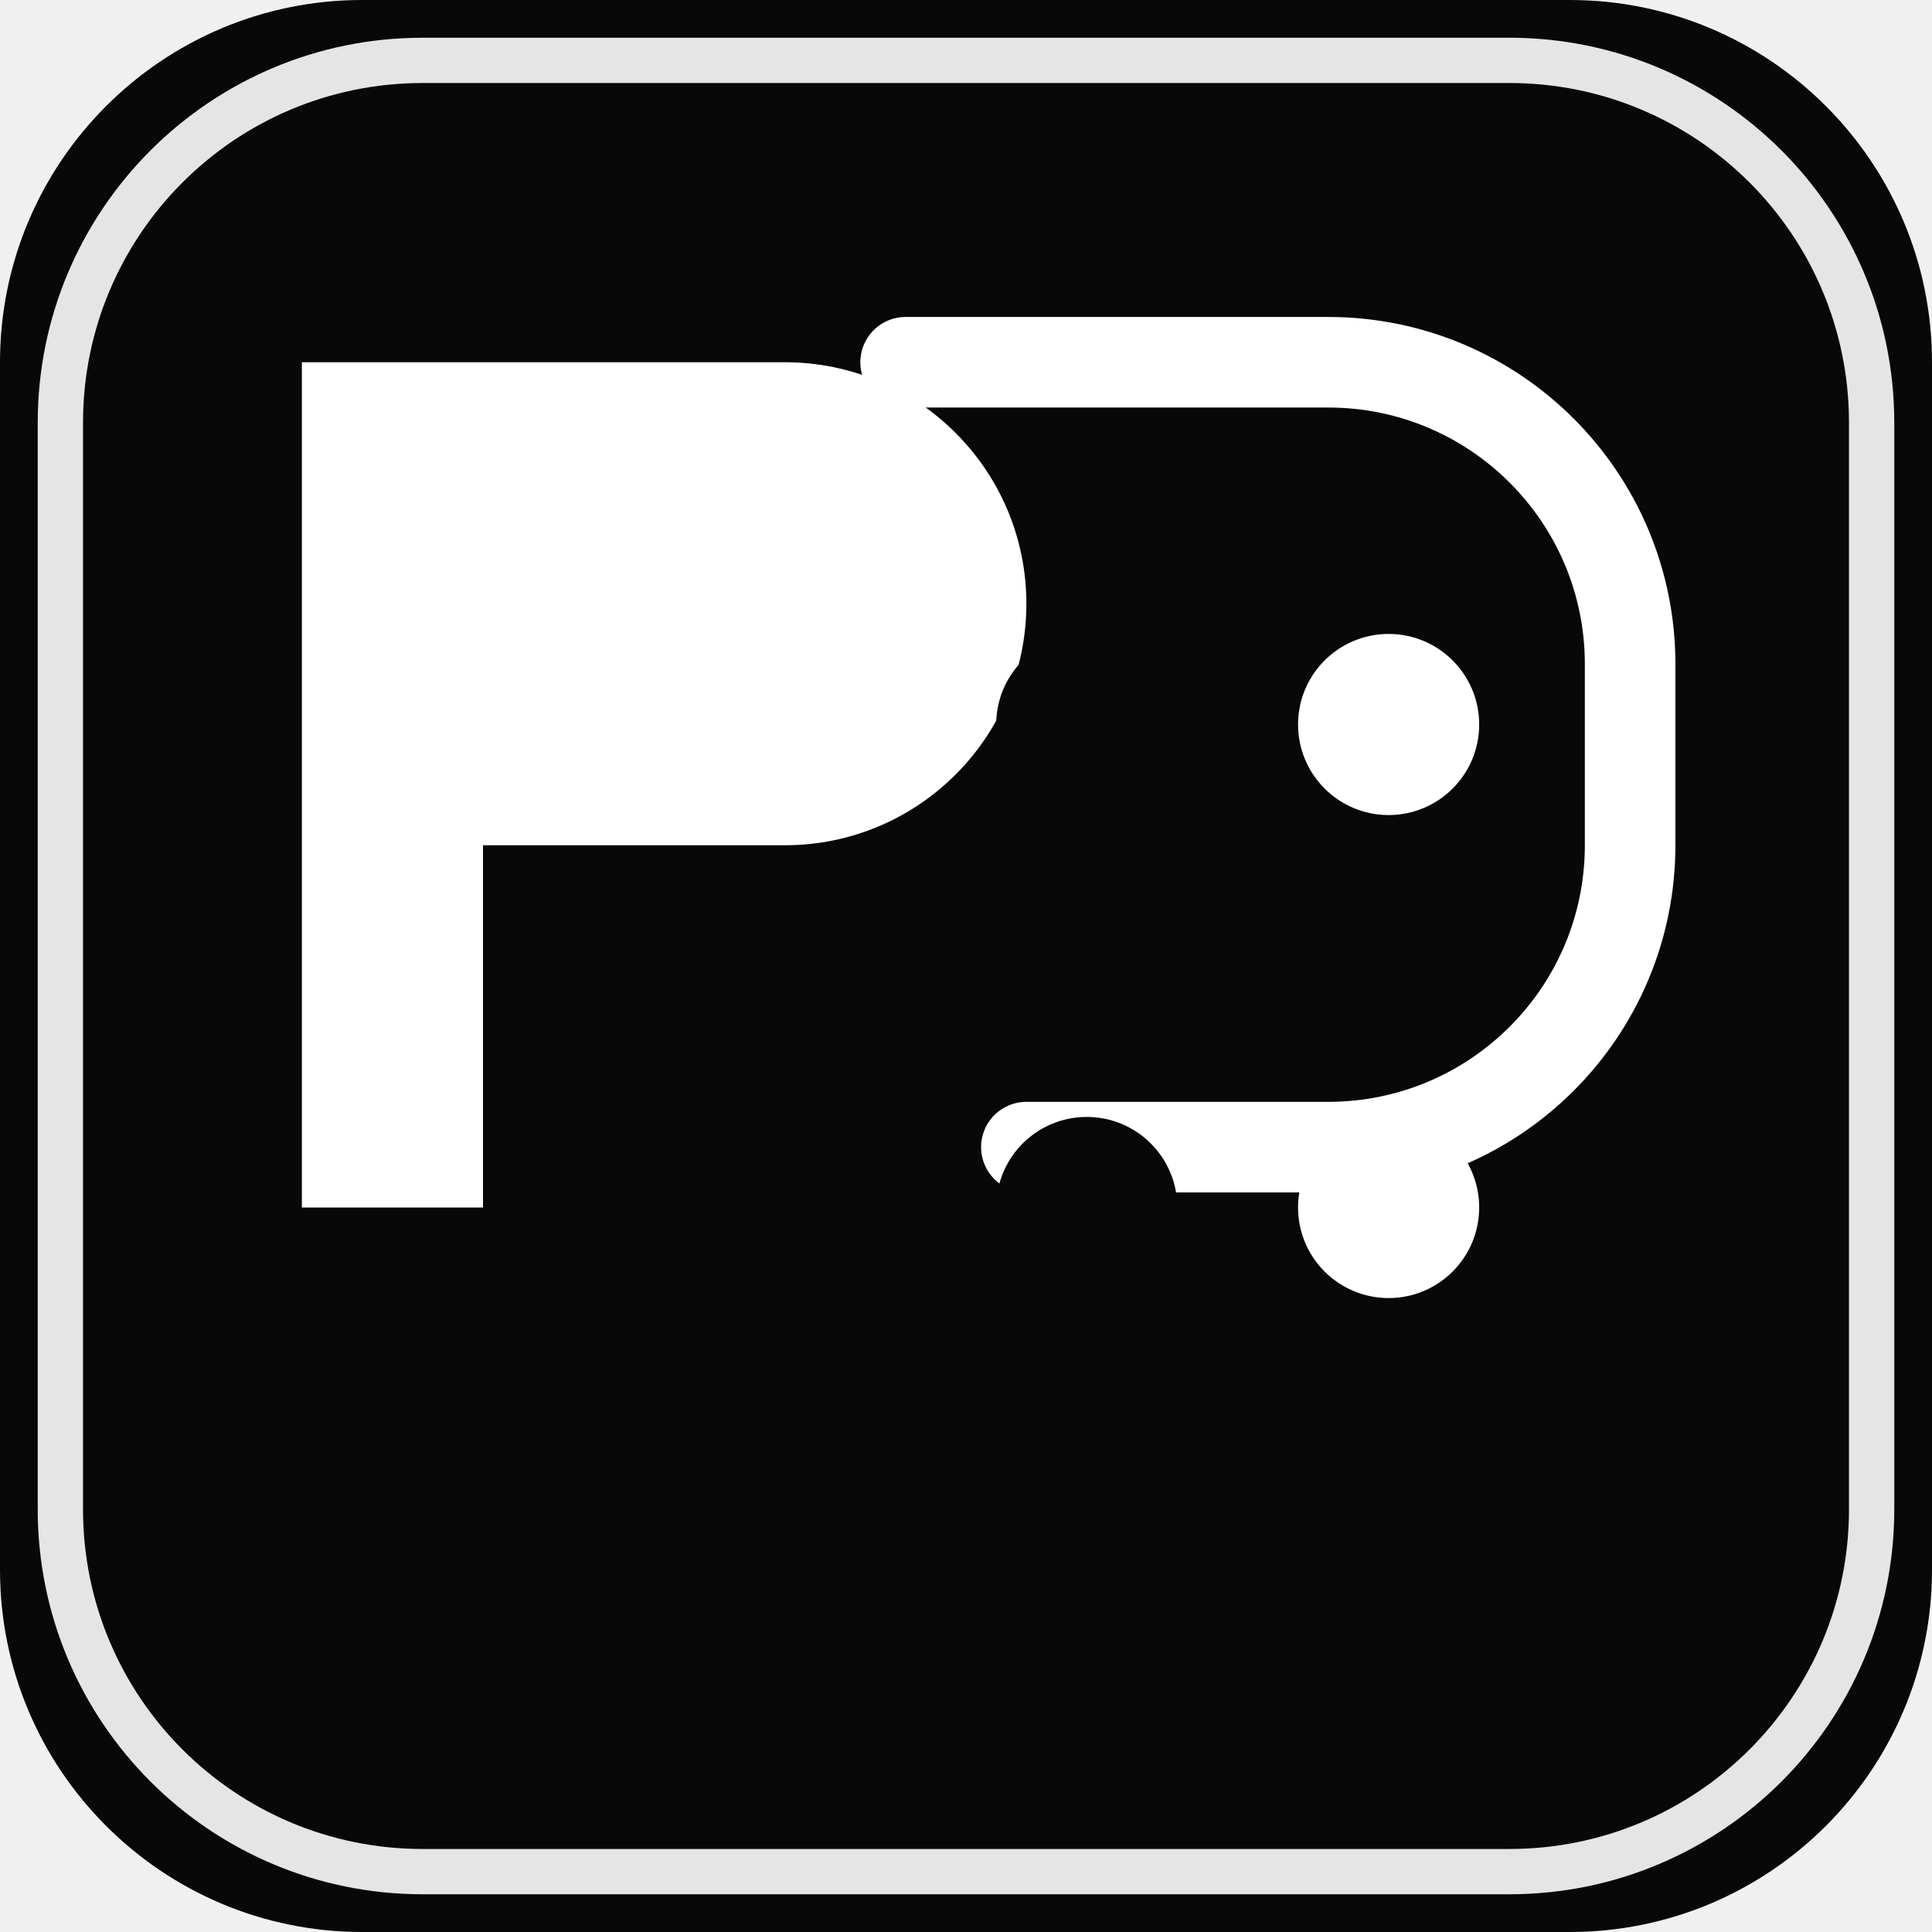
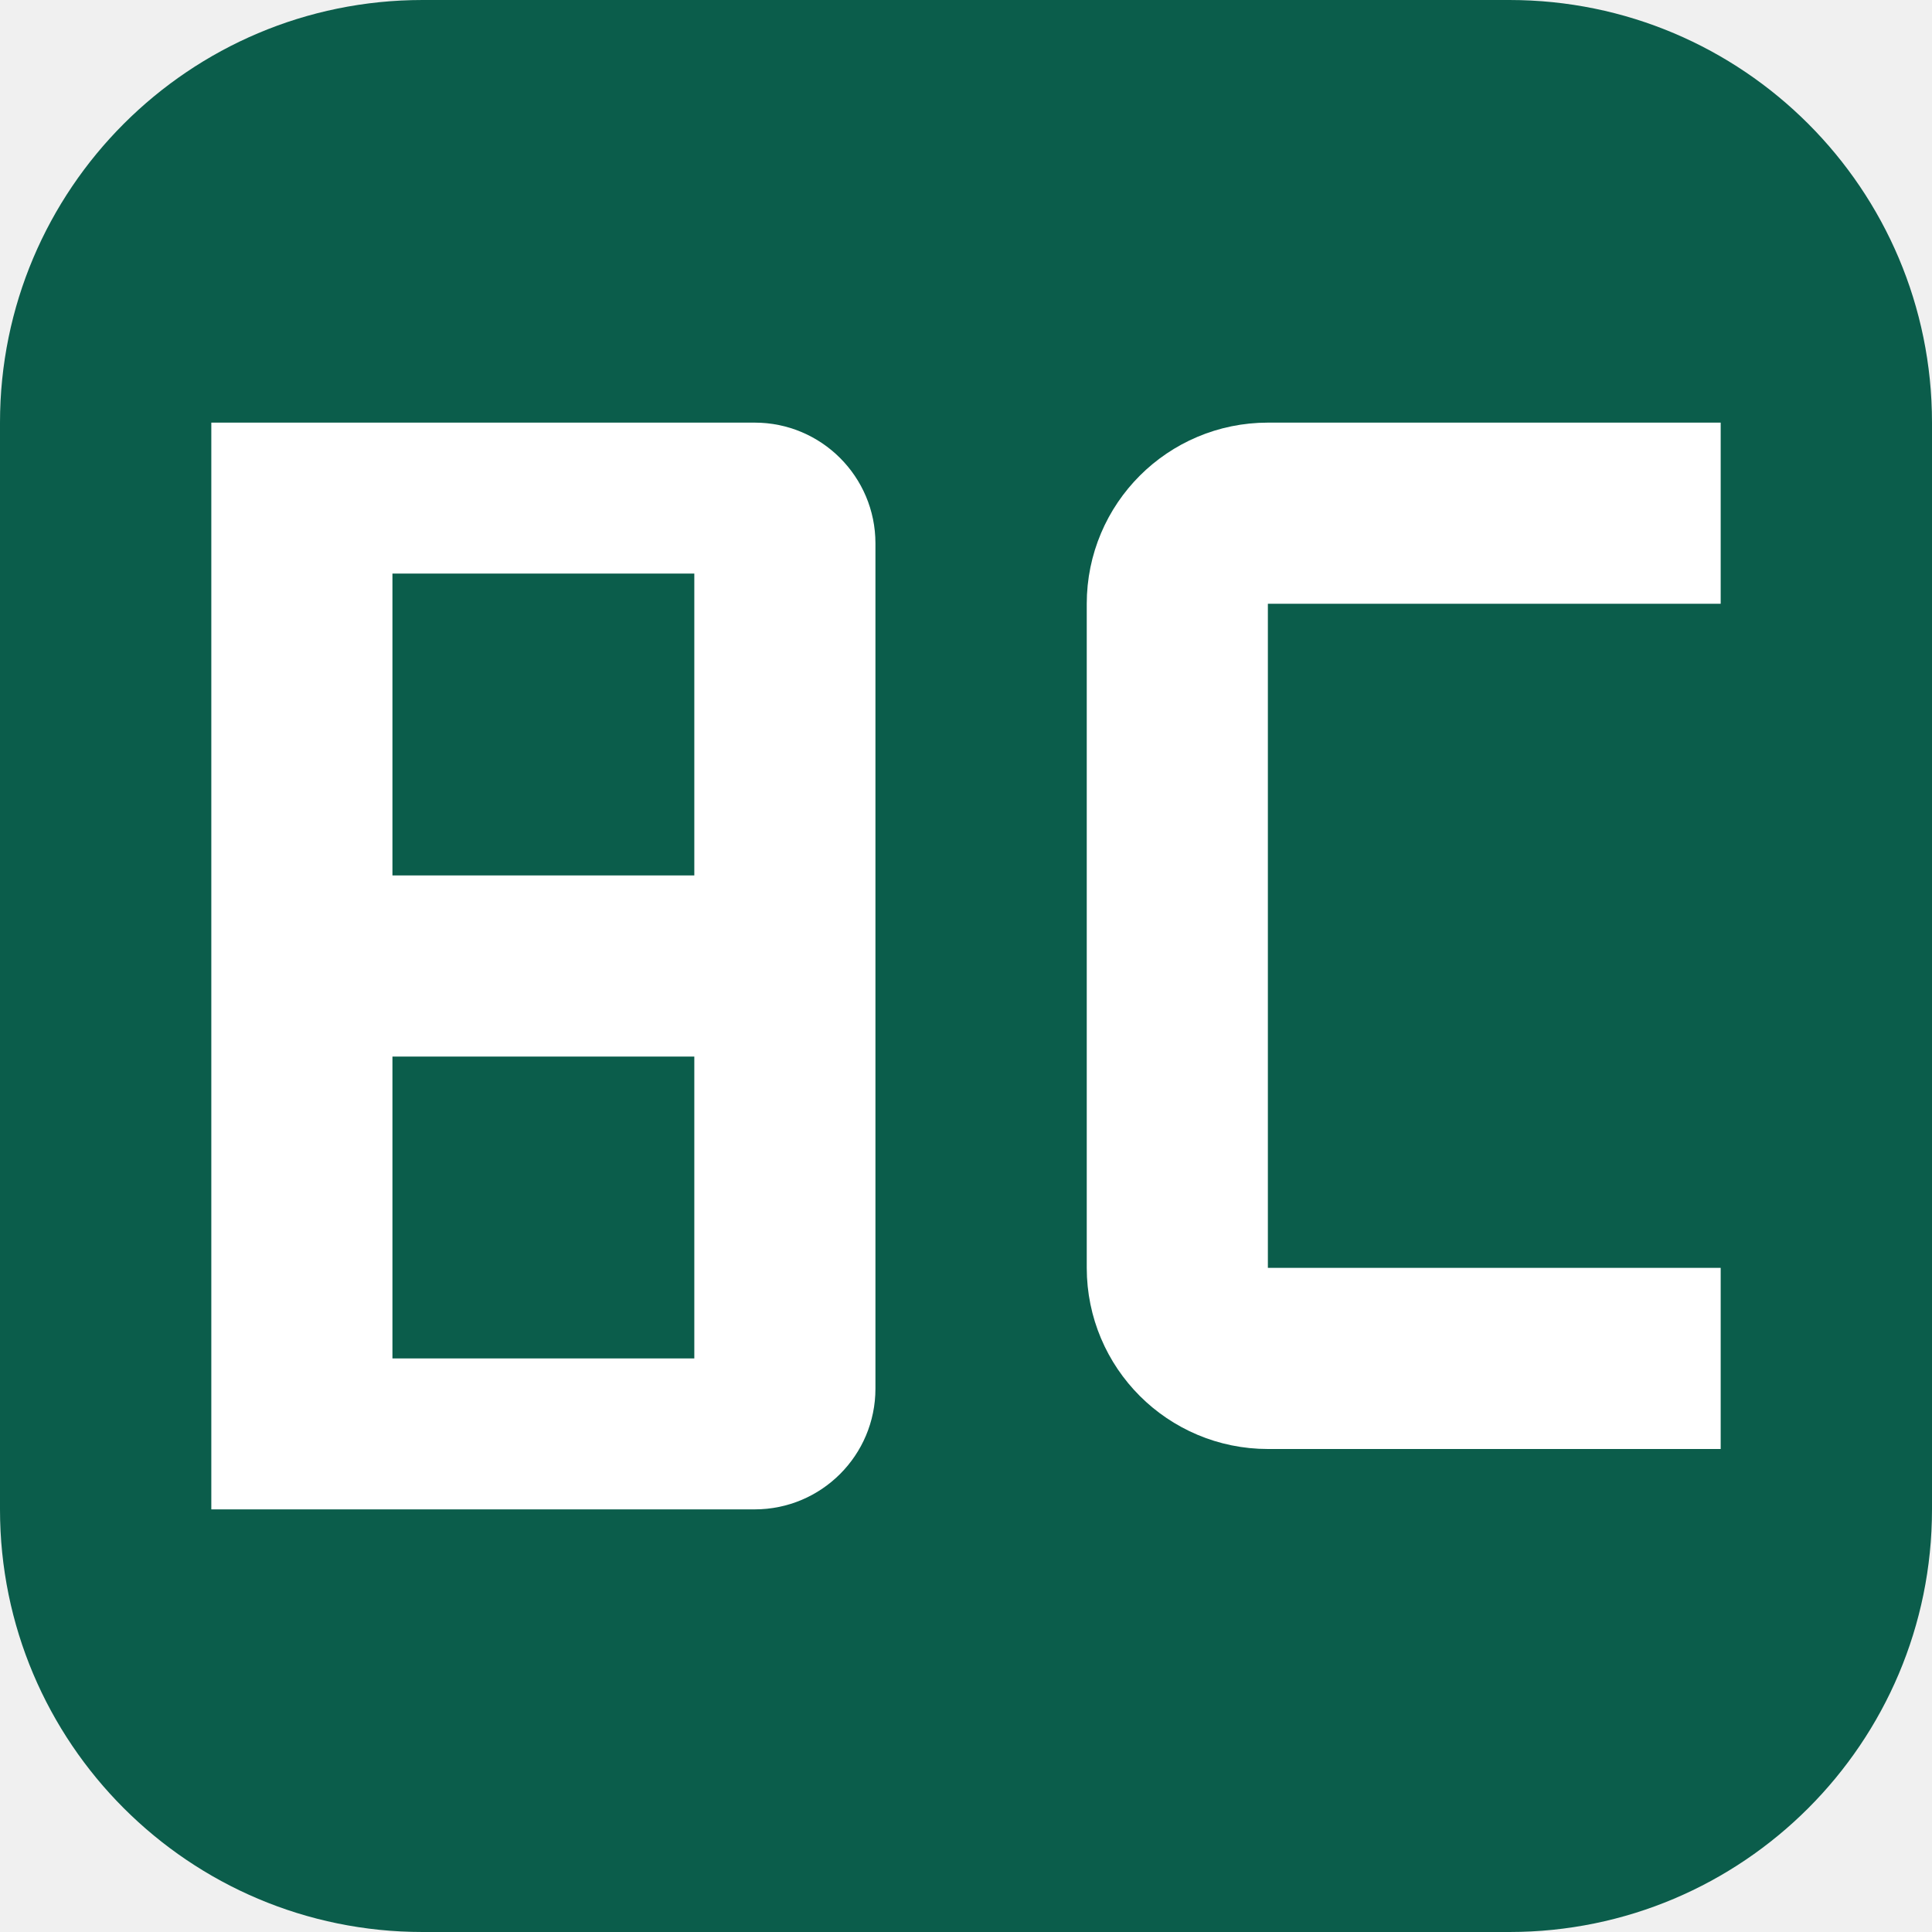
- <svg xmlns="http://www.w3.org/2000/svg" viewBox="0 0 64 64" role="img" aria-label="BloomCore Technologies mark">
-   <rect width="64" height="64" rx="12" fill="#080808" />
-   <rect x="2" y="2" width="60" height="60" rx="12" fill="none" stroke="#E5E5E5" stroke-width="1.5" />
-   <path d="M16 12h10a8 8 0 0 1 0 16h-10v12h-6v-28z" fill="#FFFFFF" />
-   <path d="M30 12h14a10 10 0 0 1 10 10v6a10 10 0 0 1-10 10H34" fill="none" stroke="#FFFFFF" stroke-width="3" stroke-linecap="round" />
-   <circle cx="46" cy="24" r="3" fill="#FFFFFF" />
-   <circle cx="46" cy="40" r="3" fill="#FFFFFF" />
-   <circle cx="36" cy="24" r="3" fill="#080808" />
-   <circle cx="36" cy="40" r="3" fill="#080808" />
+ <svg xmlns="http://www.w3.org/2000/svg" viewBox="0 0 64 64" width="64" height="64" role="img" aria-label="BloomCore Technologies monogram">
+   <rect width="64" height="64" rx="14" fill="#0B5D4B" />
+   <path fill-rule="evenodd" fill="#FFFFFF" d="M7 14h18a4 4 0 0 1 4 4v28a4 4 0 0 1-4 4H7zM13 19h10v10H13zM13 35h10v10H13z" />
+   <path d="M57 17H42a3 3 0 0 0-3 3v22a3 3 0 0 0 3 3h15" fill="none" stroke="#FFFFFF" stroke-width="6" />
</svg>
